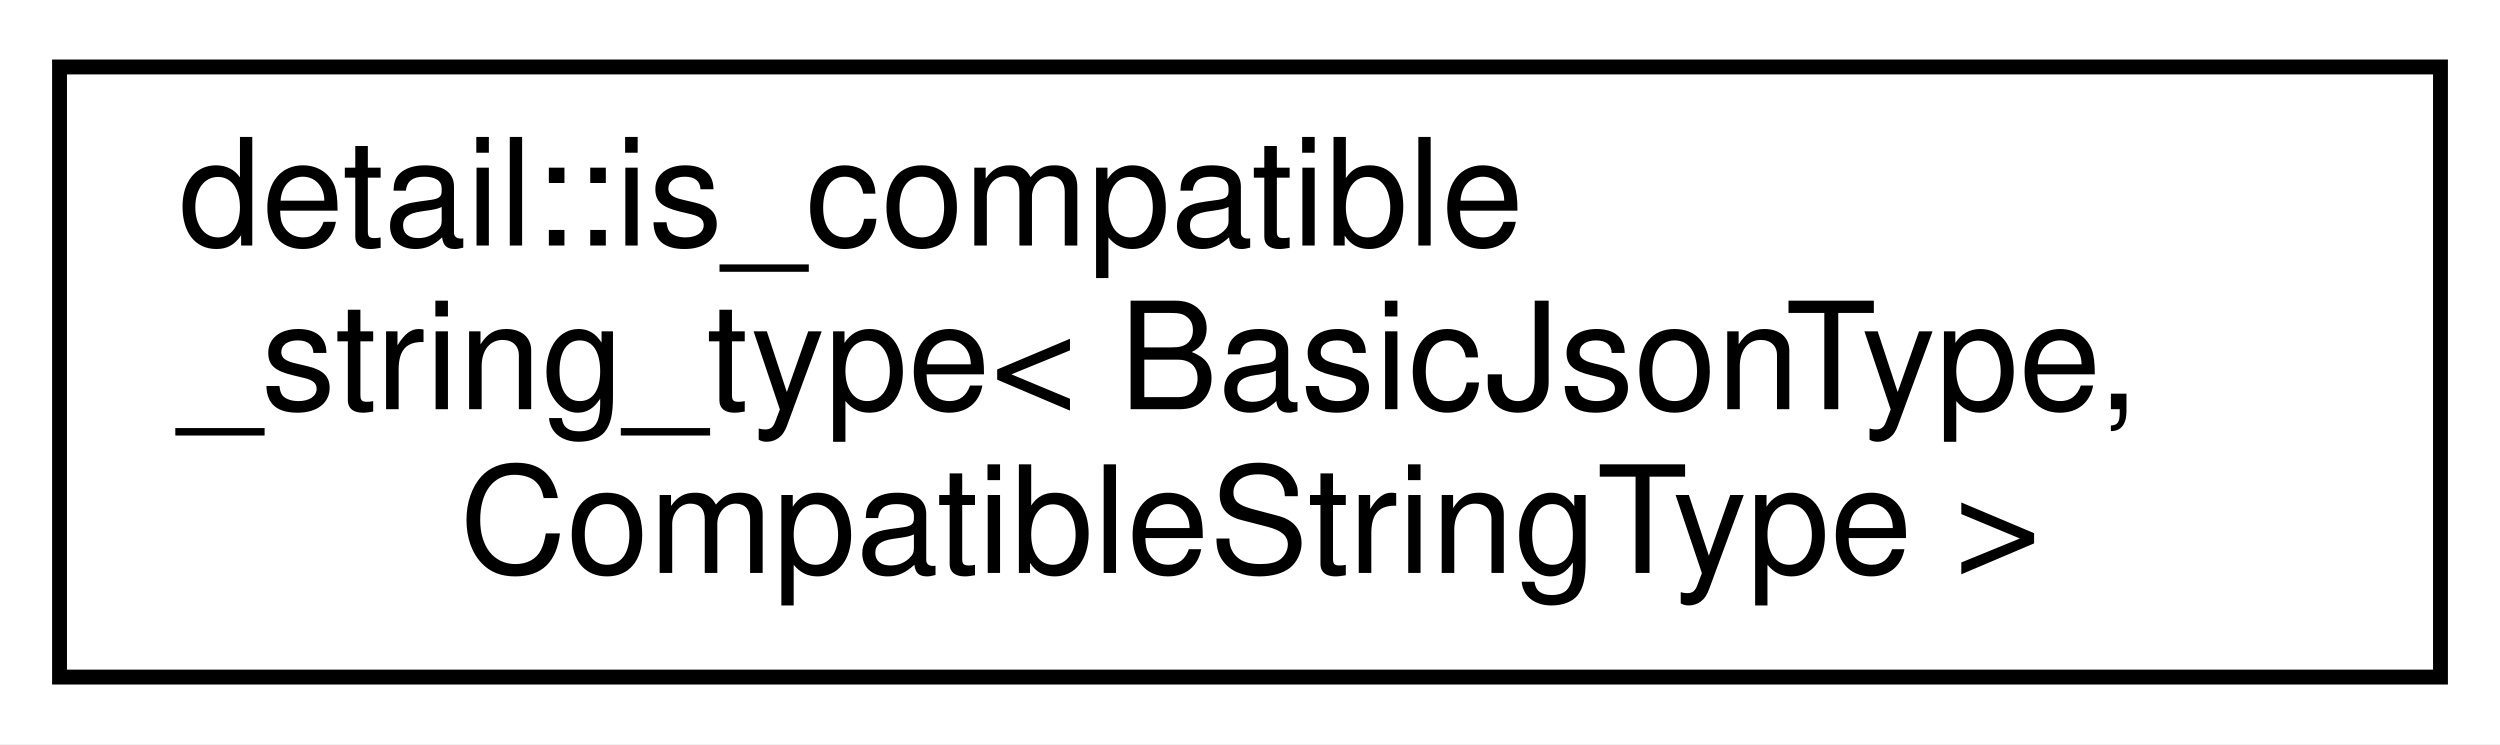
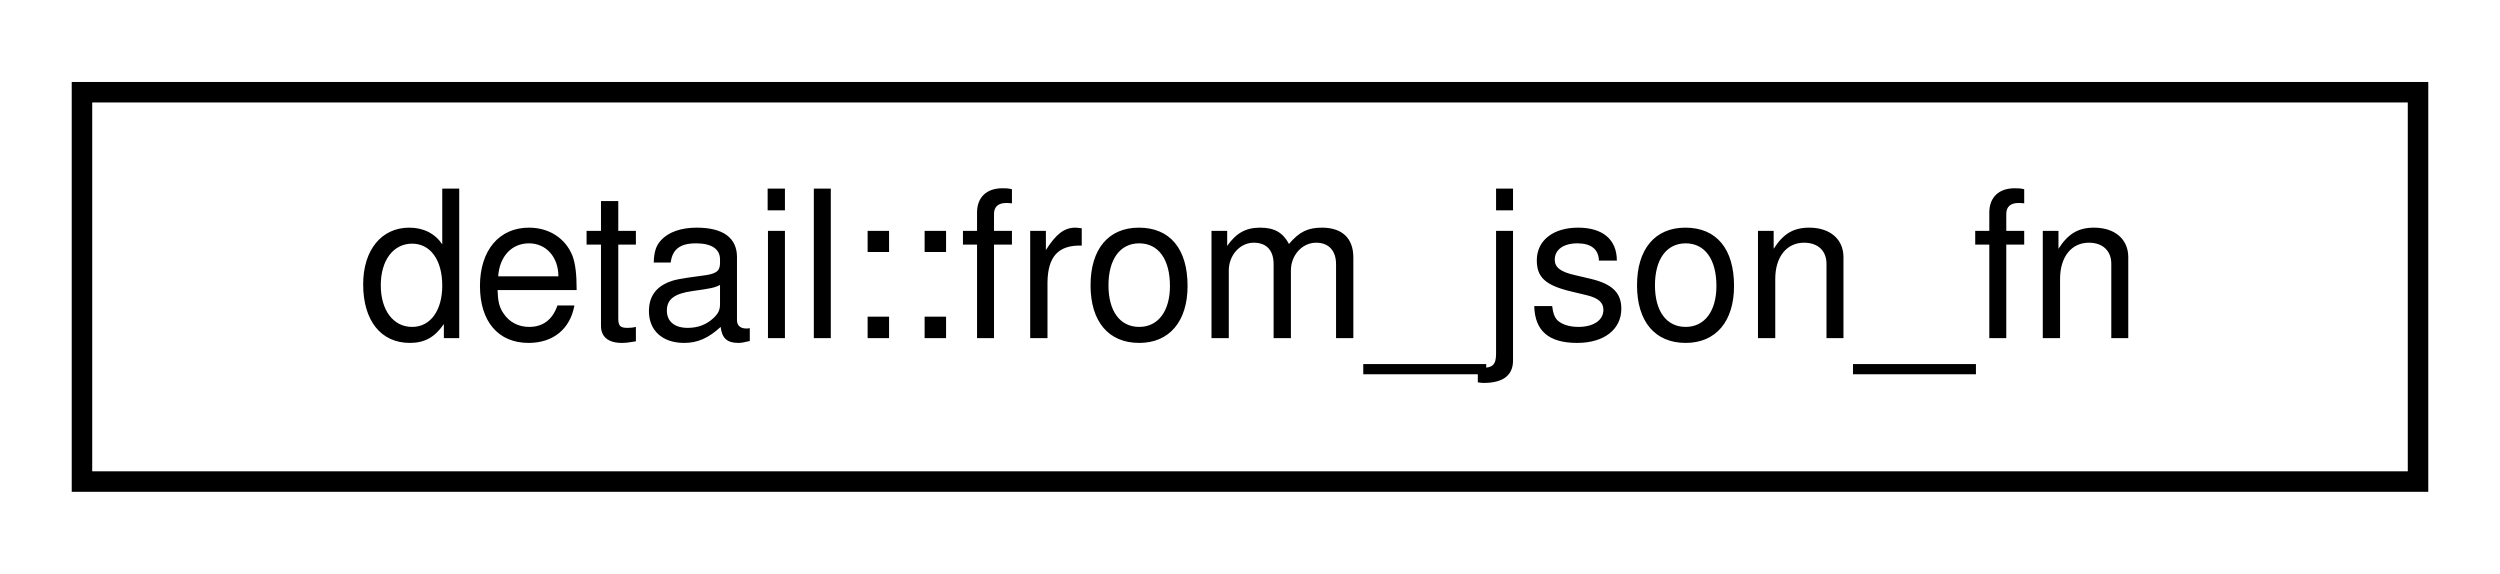
- <svg xmlns="http://www.w3.org/2000/svg" xmlns:xlink="http://www.w3.org/1999/xlink" width="168pt" height="50pt" viewBox="0.00 0.00 168.00 50.00">
-   <g id="graph0" class="graph" transform="scale(1 1) rotate(0) translate(4 46)">
-     <polygon fill="white" stroke="transparent" points="-4,4 -4,-46 164,-46 164,4 -4,4" />
+ <svg xmlns="http://www.w3.org/2000/svg" xmlns:xlink="http://www.w3.org/1999/xlink" width="122pt" height="28pt" viewBox="0.00 0.00 122.00 28.00">
+   <g id="graph0" class="graph" transform="scale(1 1) rotate(0) translate(4 24)">
+     <polygon fill="white" stroke="transparent" points="-4,4 -4,-24 118,-24 118,4 -4,4" />
    <g id="node1" class="node">
      <g id="a_node1">
-         <a xlink:href="structdetail_1_1is__compatible__string__type.html" target="_top" xlink:title=" ">
-           <polygon fill="white" stroke="black" points="0,-0.5 0,-41.5 160,-41.5 160,-0.5 0,-0.5" />
-           <text text-anchor="start" x="8" y="-29.5" font-family="Helvetica,sans-Serif" font-size="10.00">detail::is_compatible</text>
-           <text text-anchor="start" x="8" y="-18.5" font-family="Helvetica,sans-Serif" font-size="10.00">_string_type&lt; BasicJsonType,</text>
-           <text text-anchor="middle" x="80" y="-7.5" font-family="Helvetica,sans-Serif" font-size="10.00"> CompatibleStringType &gt;</text>
+         <a xlink:href="structdetail_1_1from__json__fn.html" target="_top" xlink:title=" ">
+           <polygon fill="white" stroke="black" points="0,-0.5 0,-19.5 114,-19.5 114,-0.5 0,-0.5" />
+           <text text-anchor="middle" x="57" y="-7.5" font-family="Helvetica,sans-Serif" font-size="10.00">detail::from_json_fn</text>
        </a>
      </g>
    </g>
  </g>
</svg>
